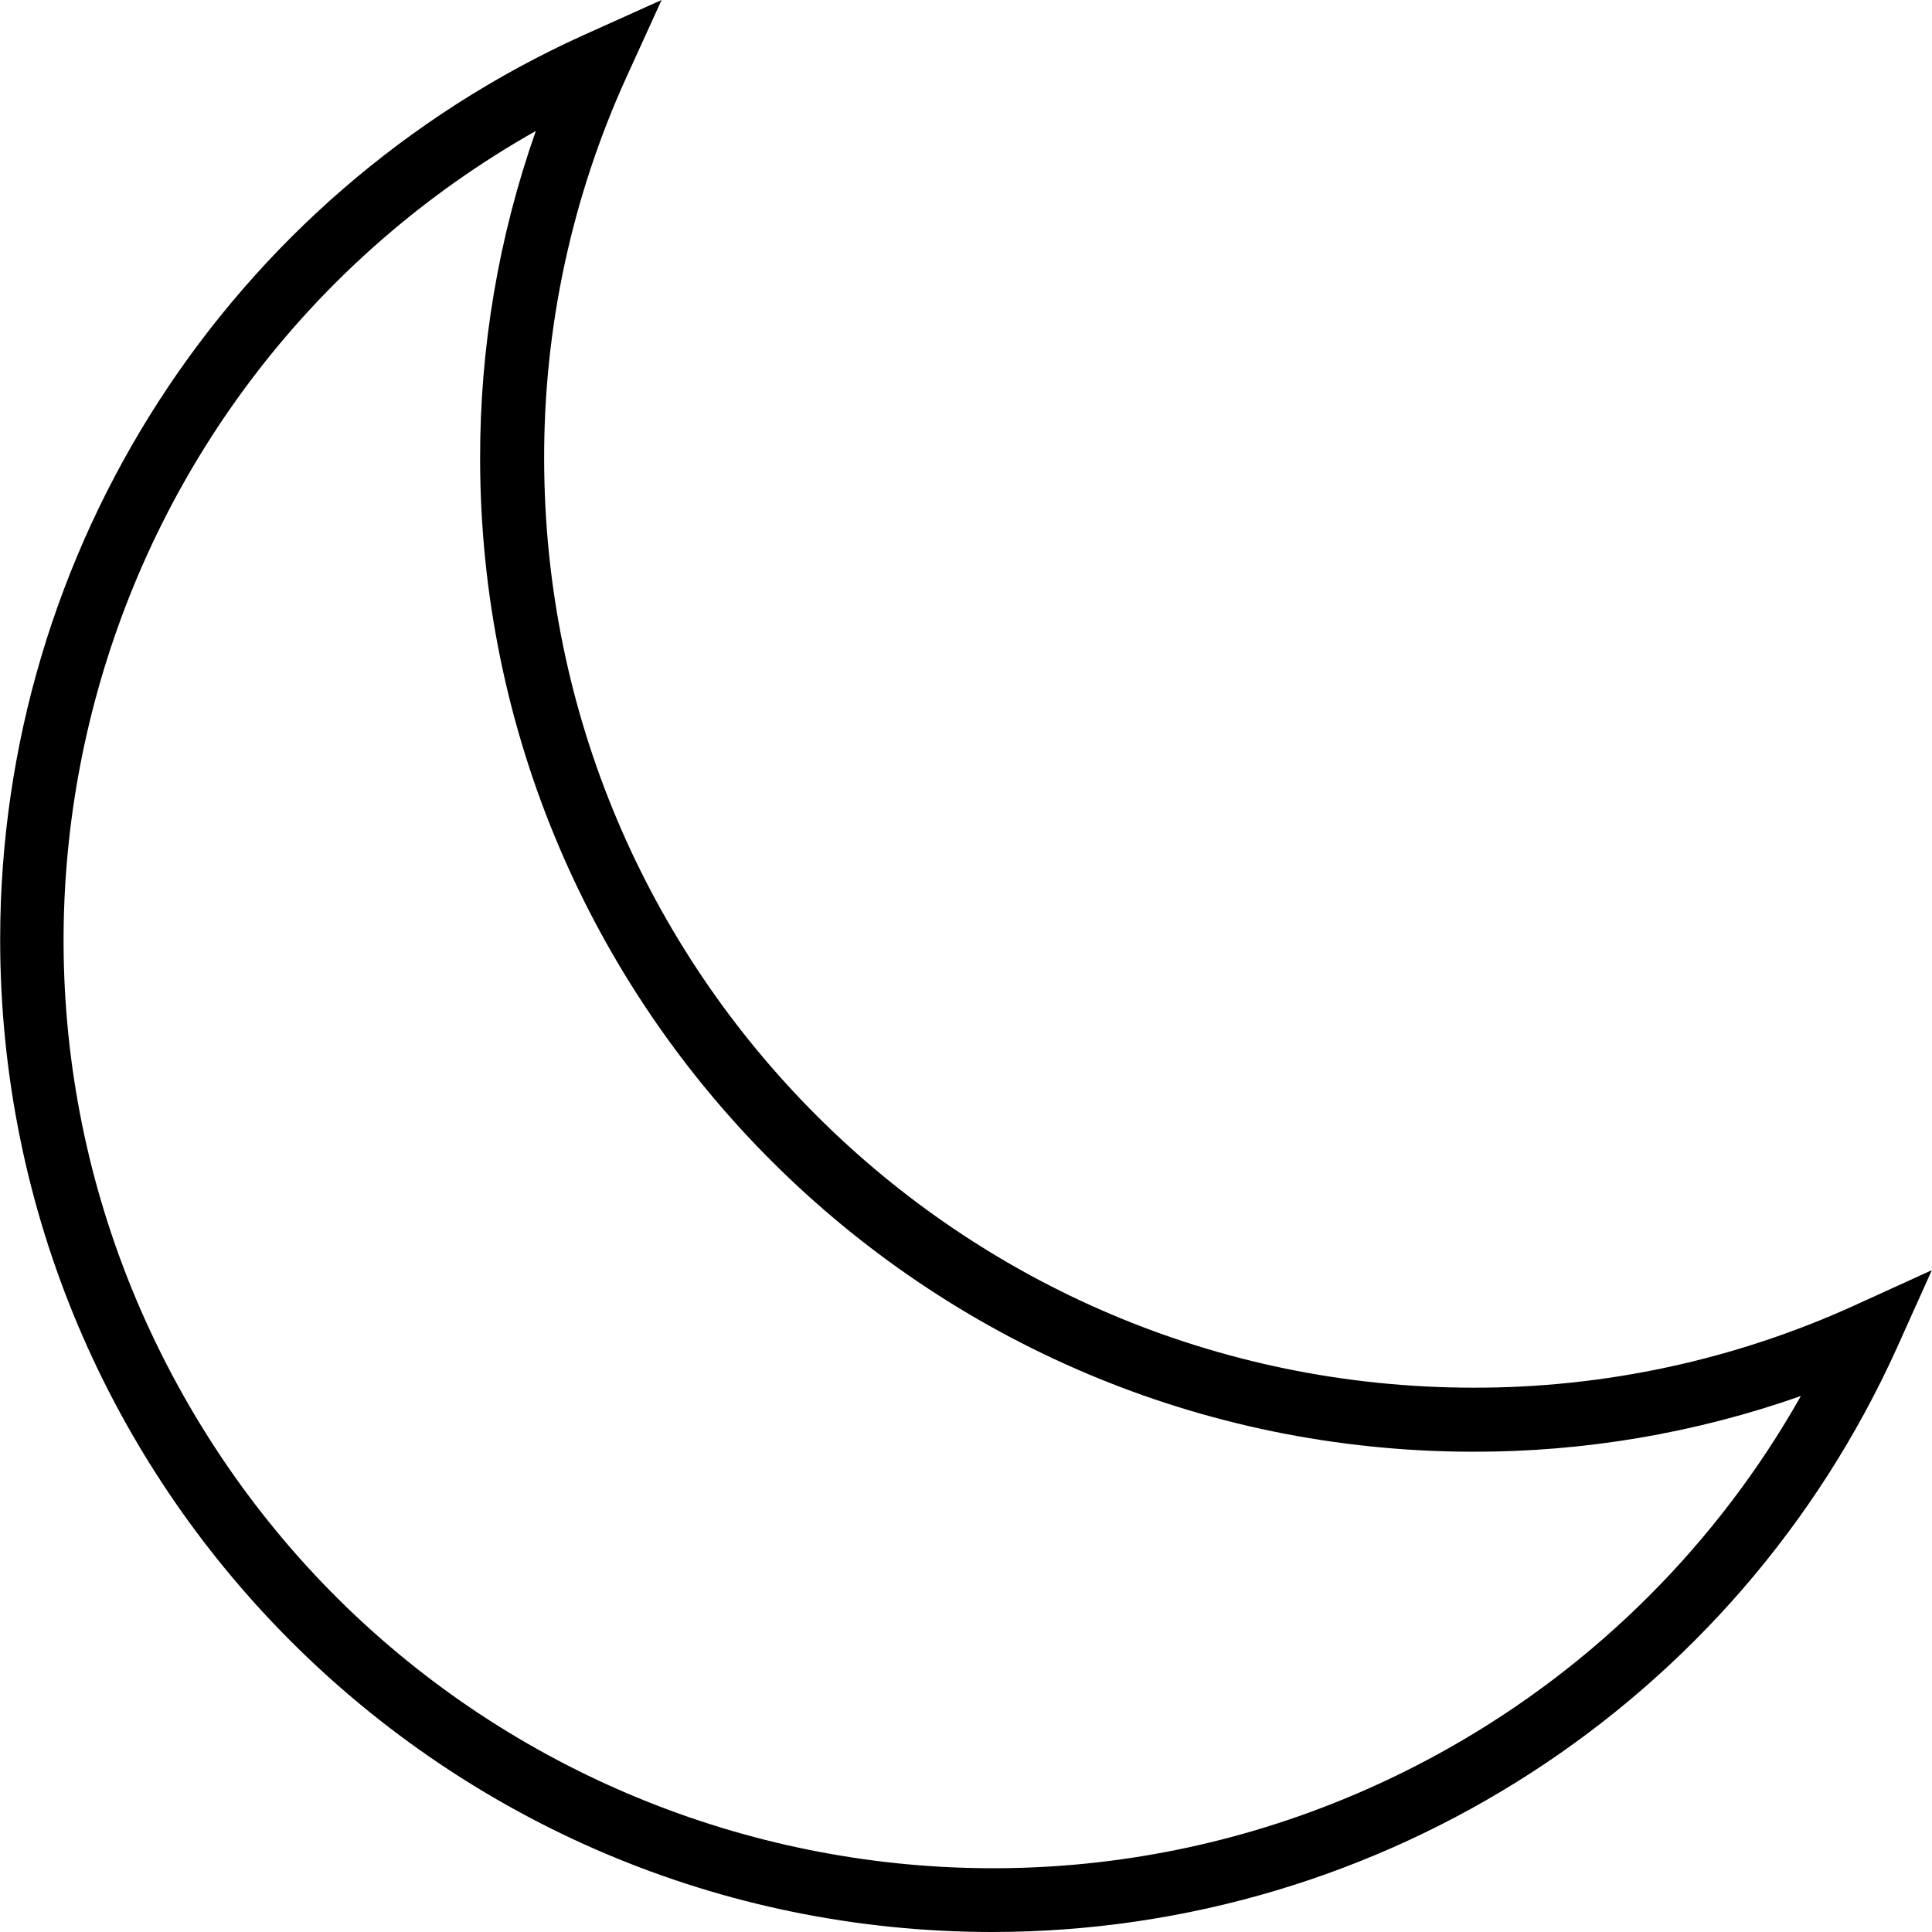
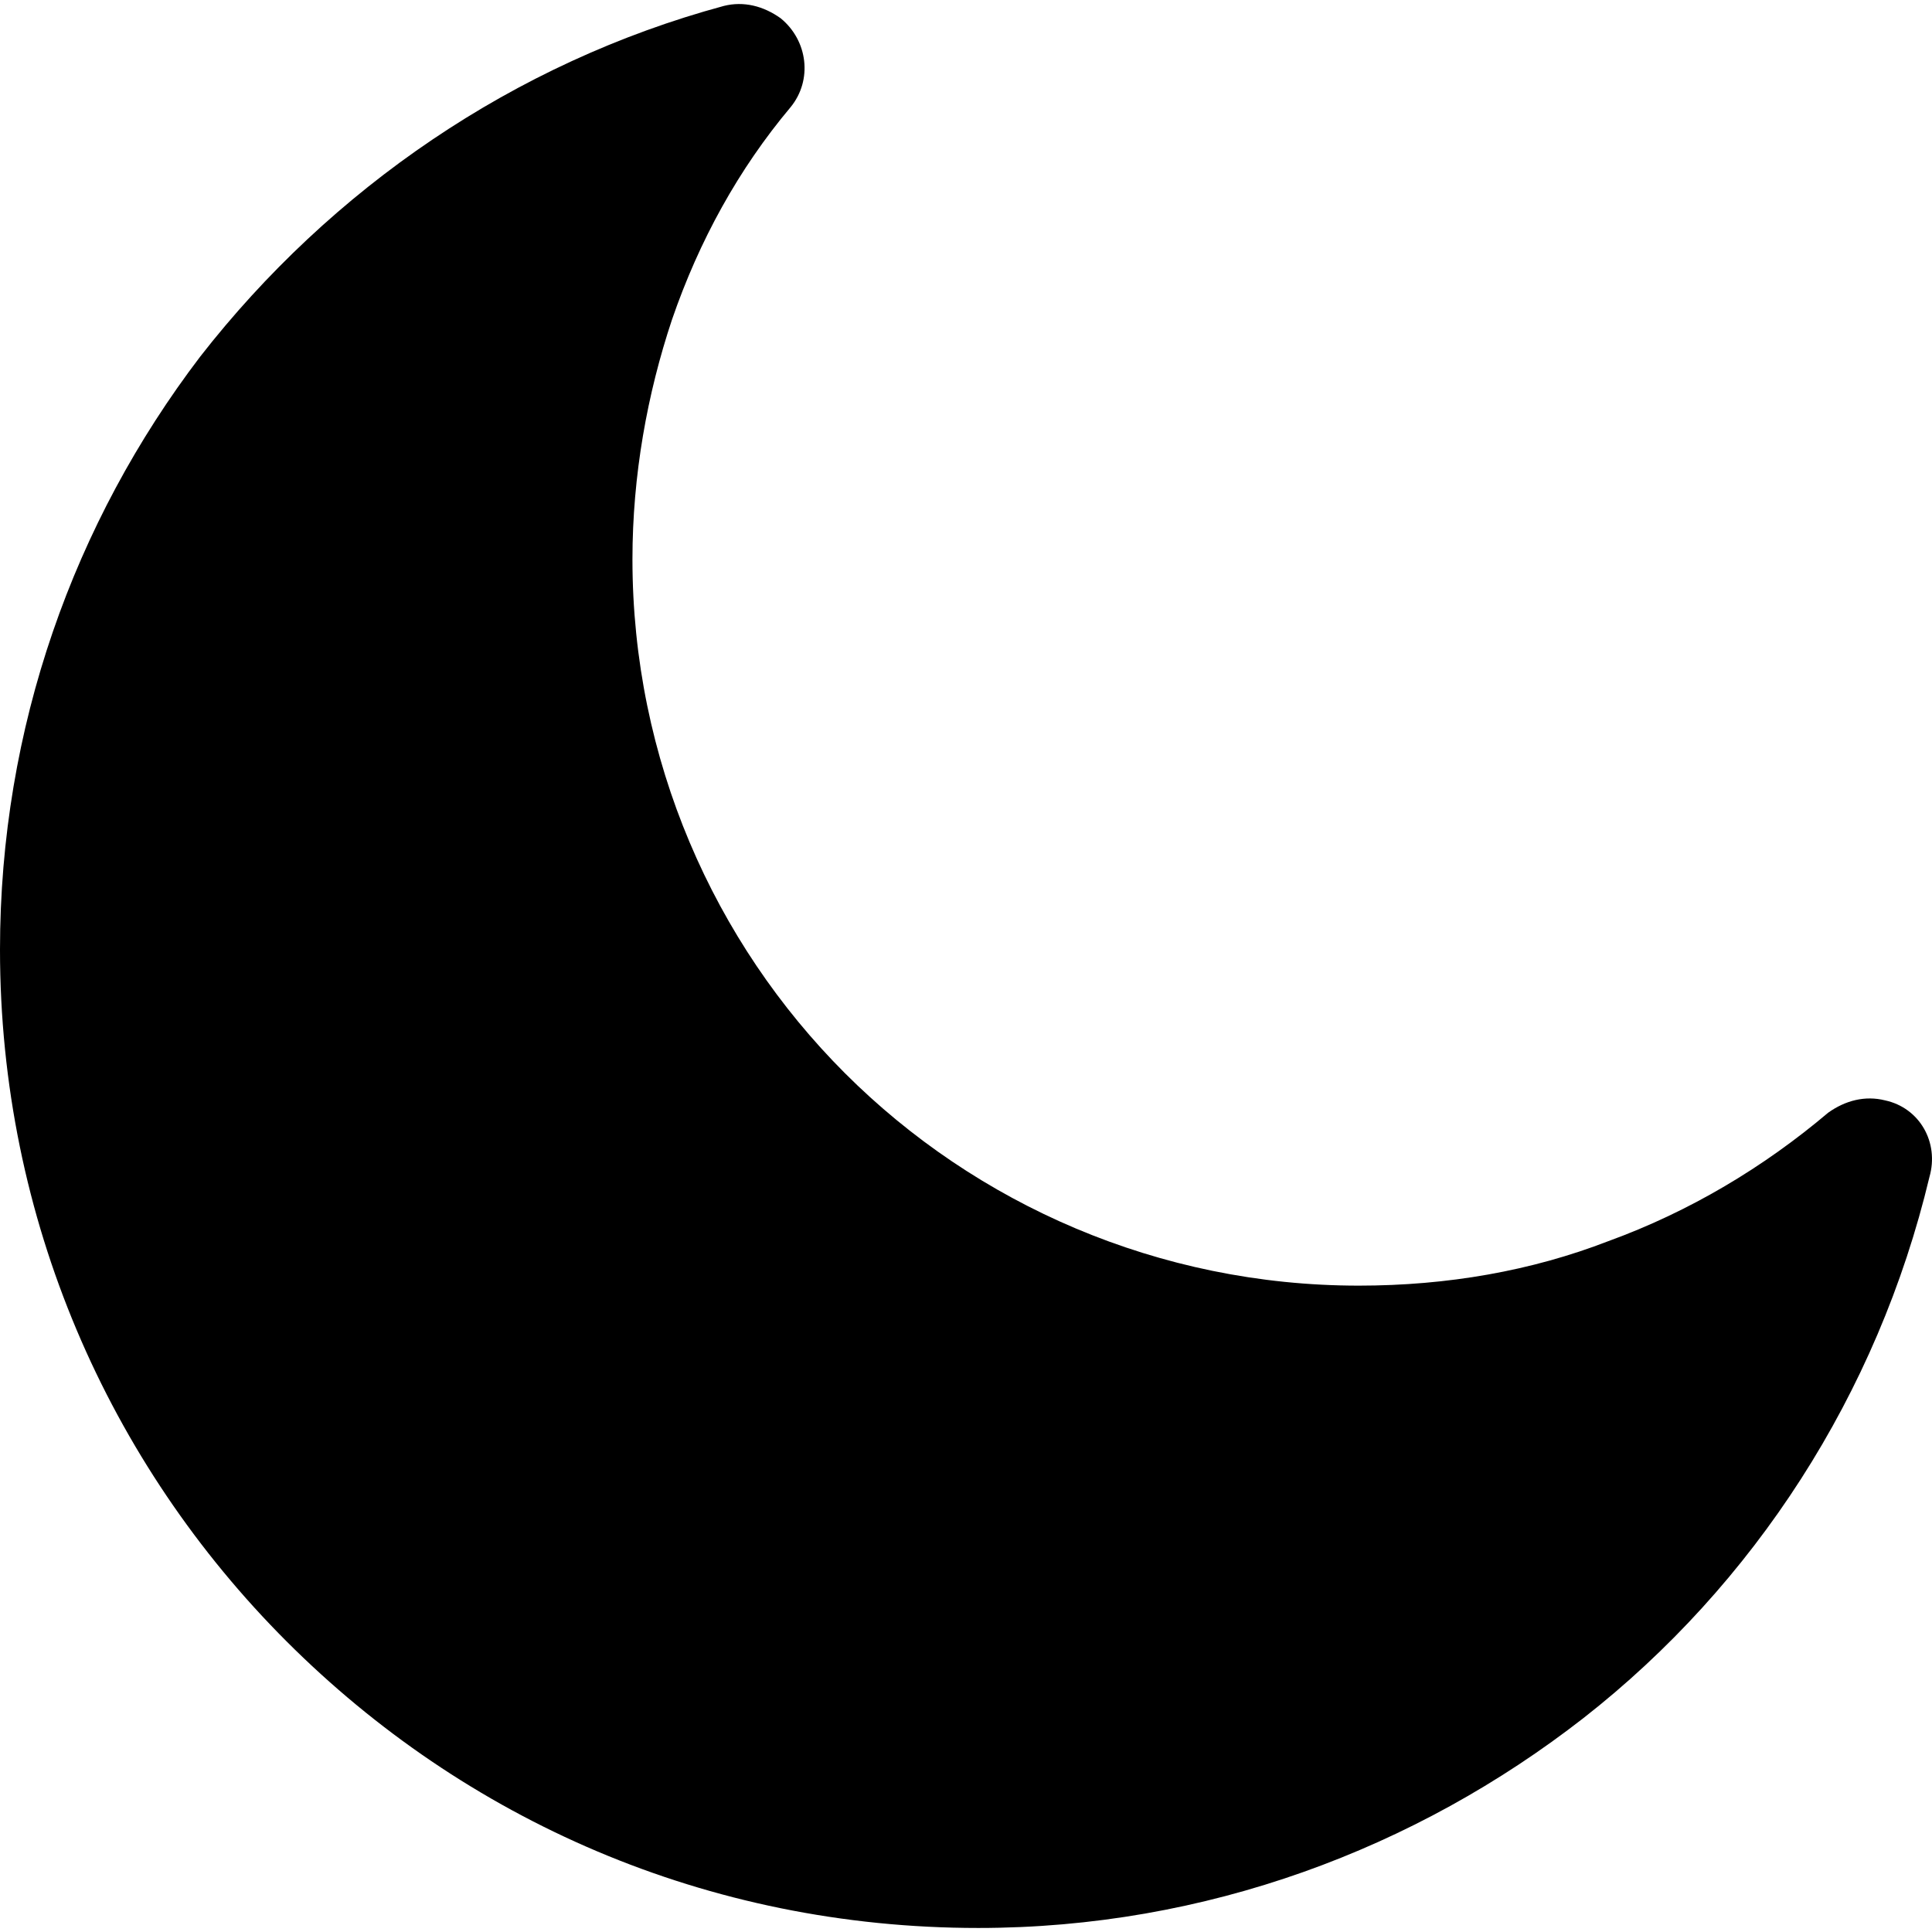
- <svg xmlns="http://www.w3.org/2000/svg" version="1.1" id="Capa_1" x="0px" y="0px" viewBox="0 0 482.72 482.72" width="25px" height="25px" style="enable-background:new 0 0 482.72 482.72;" xml:space="preserve">
+ <svg xmlns="http://www.w3.org/2000/svg" version="1.1" id="Capa_1" x="0px" y="0px" viewBox="0 0 312.812 312.812" style="enable-background:new 0 0 312.812 312.812;" xml:space="preserve" width="20px" height="20px">
  <g>
    <g>
-       <path d="M463.367,326.16c-29.955,13.631-62.497,20.644-95.408,20.56c-128.072-0.141-231.859-103.928-232-232    c-0.089-32.91,6.918-65.452,20.544-95.408L165.303,0l-19.344,8.704C57.159,48.811,0.073,137.201,0.041,234.638    C-0.004,371.604,110.992,482.675,247.959,482.72c97.472-0.063,185.883-57.174,226.016-146l8.704-19.36L463.367,326.16z     M361.974,436.785C250.394,499.772,108.88,460.38,45.893,348.8S22.299,95.707,133.879,32.72c-9.274,26.342-13.981,54.074-13.92,82    c0.159,136.901,111.099,247.841,248,248c27.926,0.061,55.658-4.646,82-13.92C429.189,385.593,398.767,416.016,361.974,436.785z" />
+       <path d="M305.2,178.159c-3.2-0.8-6.4,0-9.2,2c-10.4,8.8-22.4,16-35.6,20.8c-12.4,4.8-26,7.2-40.4,7.2c-32.4,0-62-13.2-83.2-34.4    c-21.2-21.2-34.4-50.8-34.4-83.2c0-13.6,2.4-26.8,6.4-38.8c4.4-12.8,10.8-24.4,19.2-34.4c3.6-4.4,2.8-10.8-1.6-14.4    c-2.8-2-6-2.8-9.2-2c-34,9.2-63.6,29.6-84.8,56.8c-20.4,26.8-32.4,60-32.4,96c0,43.6,17.6,83.2,46.4,112s68,46.4,112,46.4    c36.8,0,70.8-12.8,98-34c27.6-21.6,47.6-52.4,56-87.6C314,184.959,310.8,179.359,305.2,178.159z" />
    </g>
  </g>
  <g>
</g>
  <g>
</g>
  <g>
</g>
  <g>
</g>
  <g>
</g>
  <g>
</g>
  <g>
</g>
  <g>
</g>
  <g>
</g>
  <g>
</g>
  <g>
</g>
  <g>
</g>
  <g>
</g>
  <g>
</g>
  <g>
</g>
</svg>
